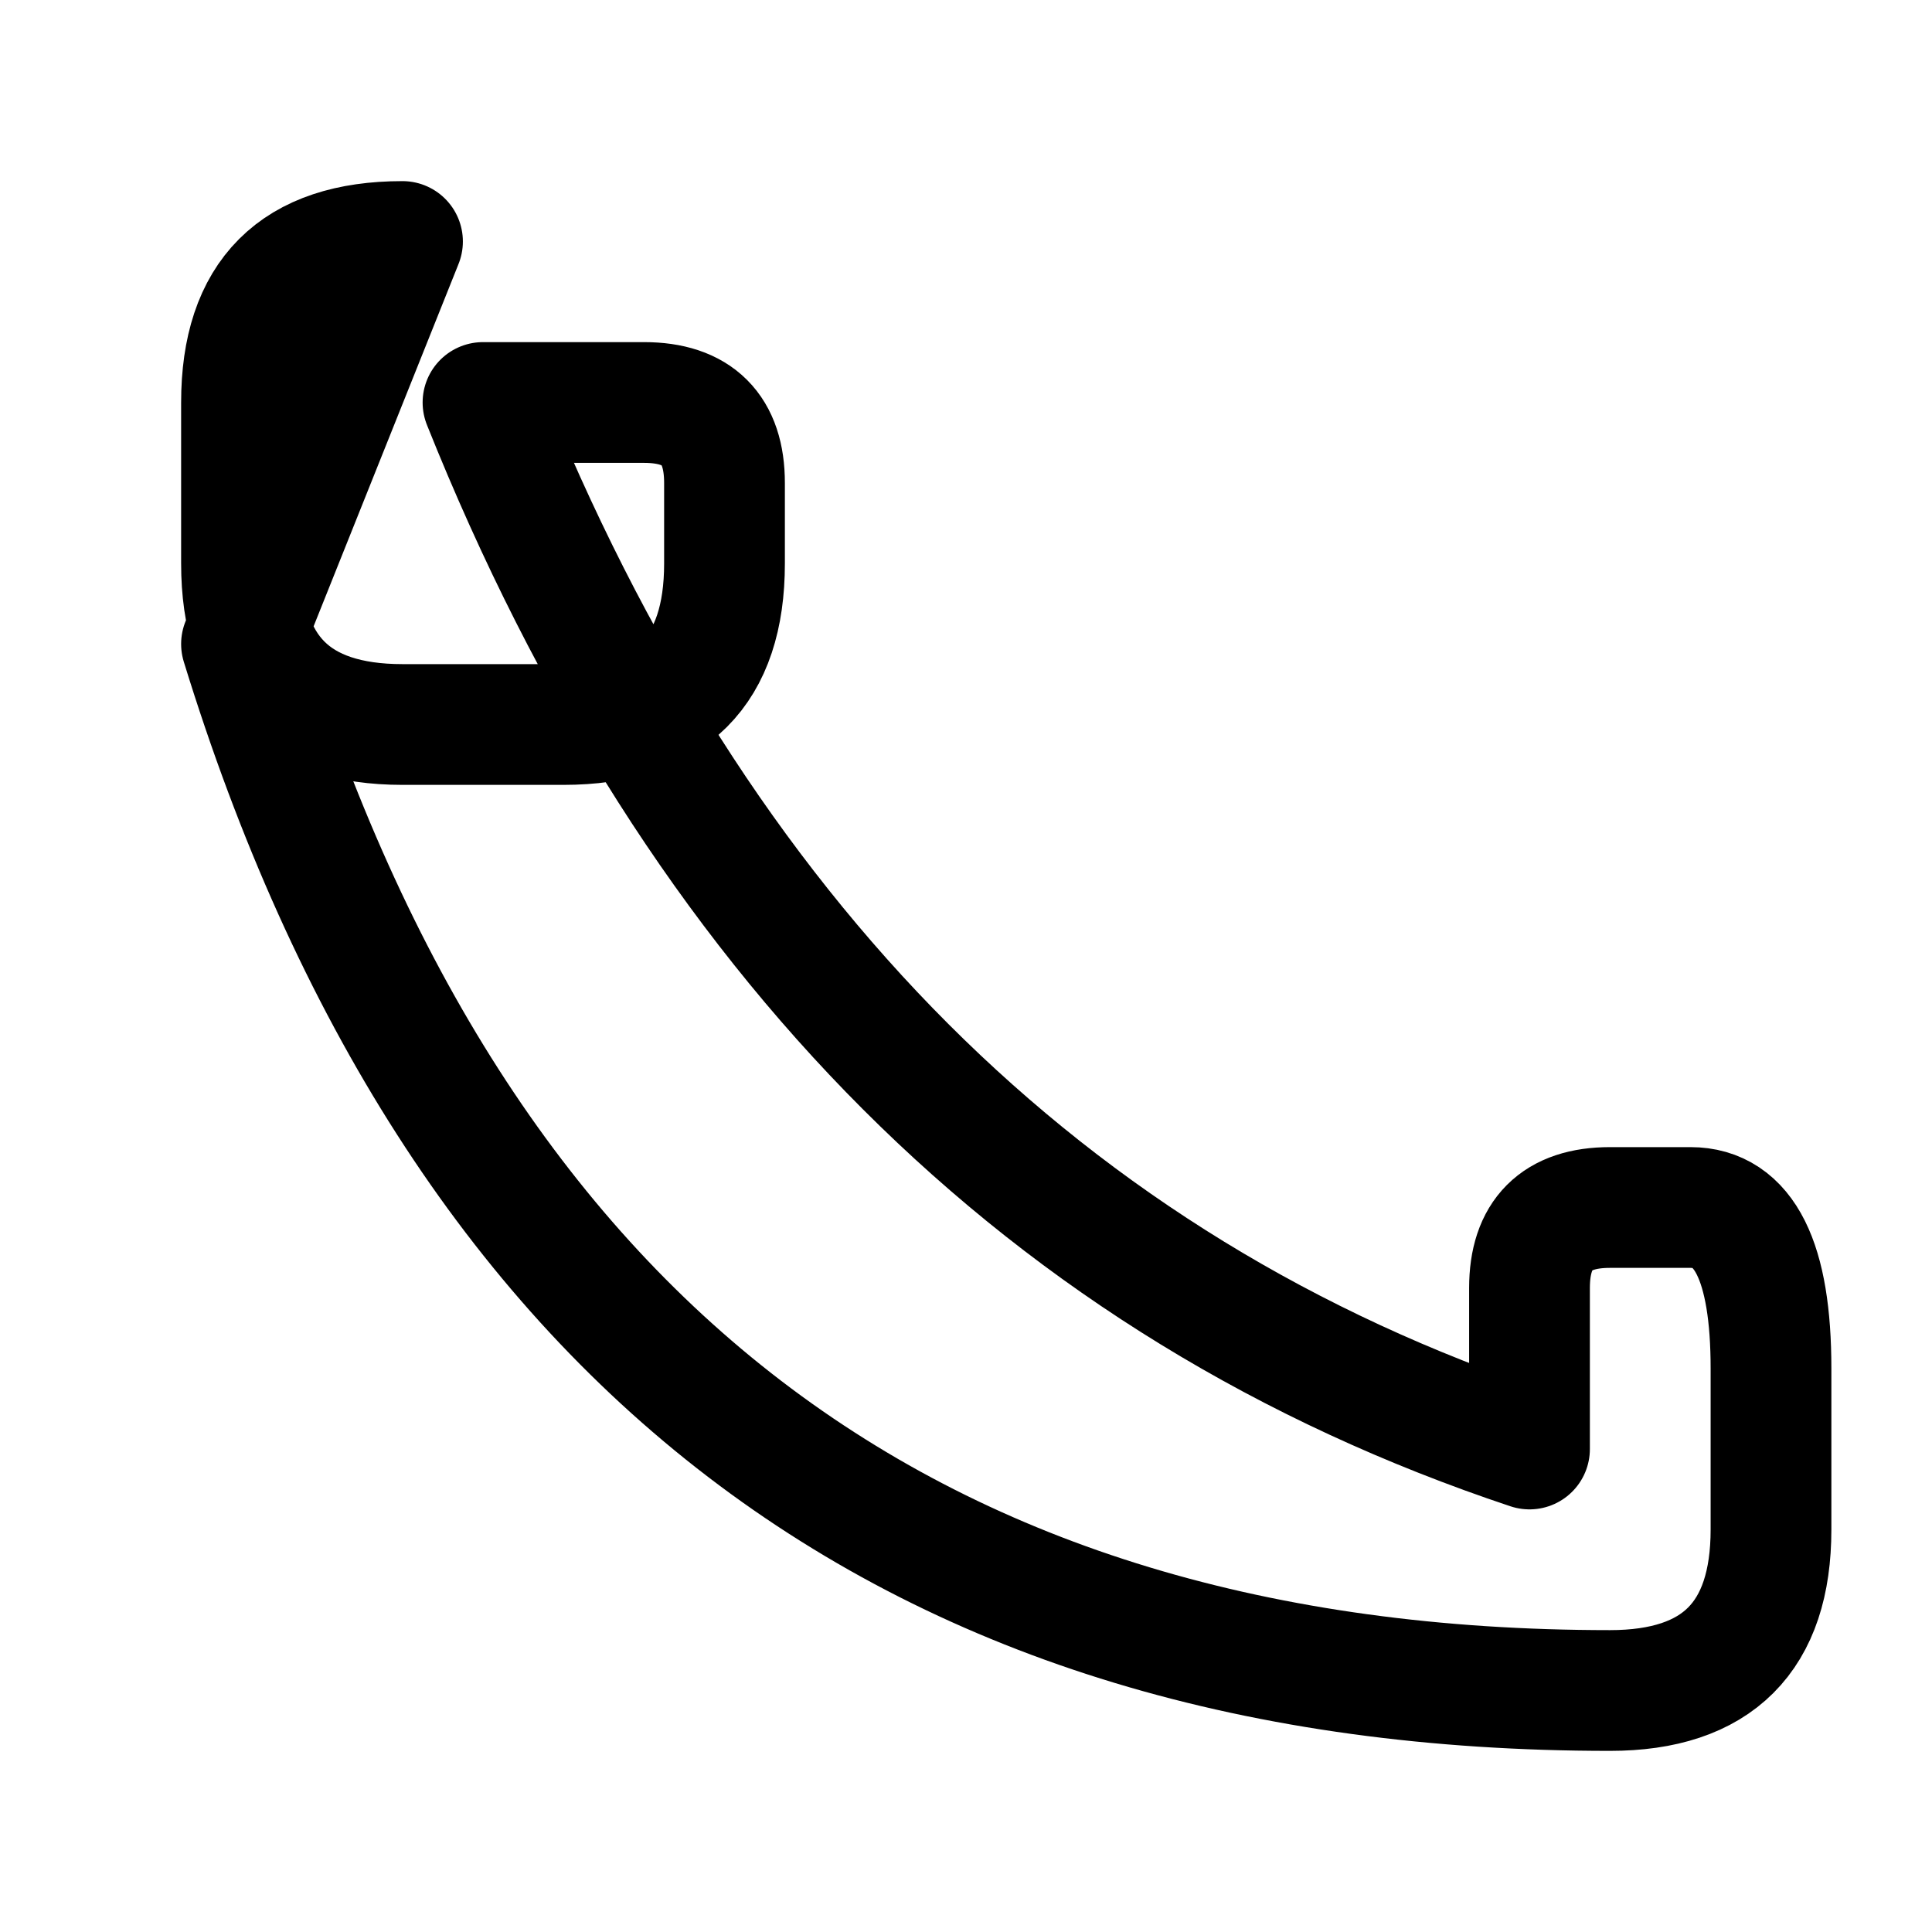
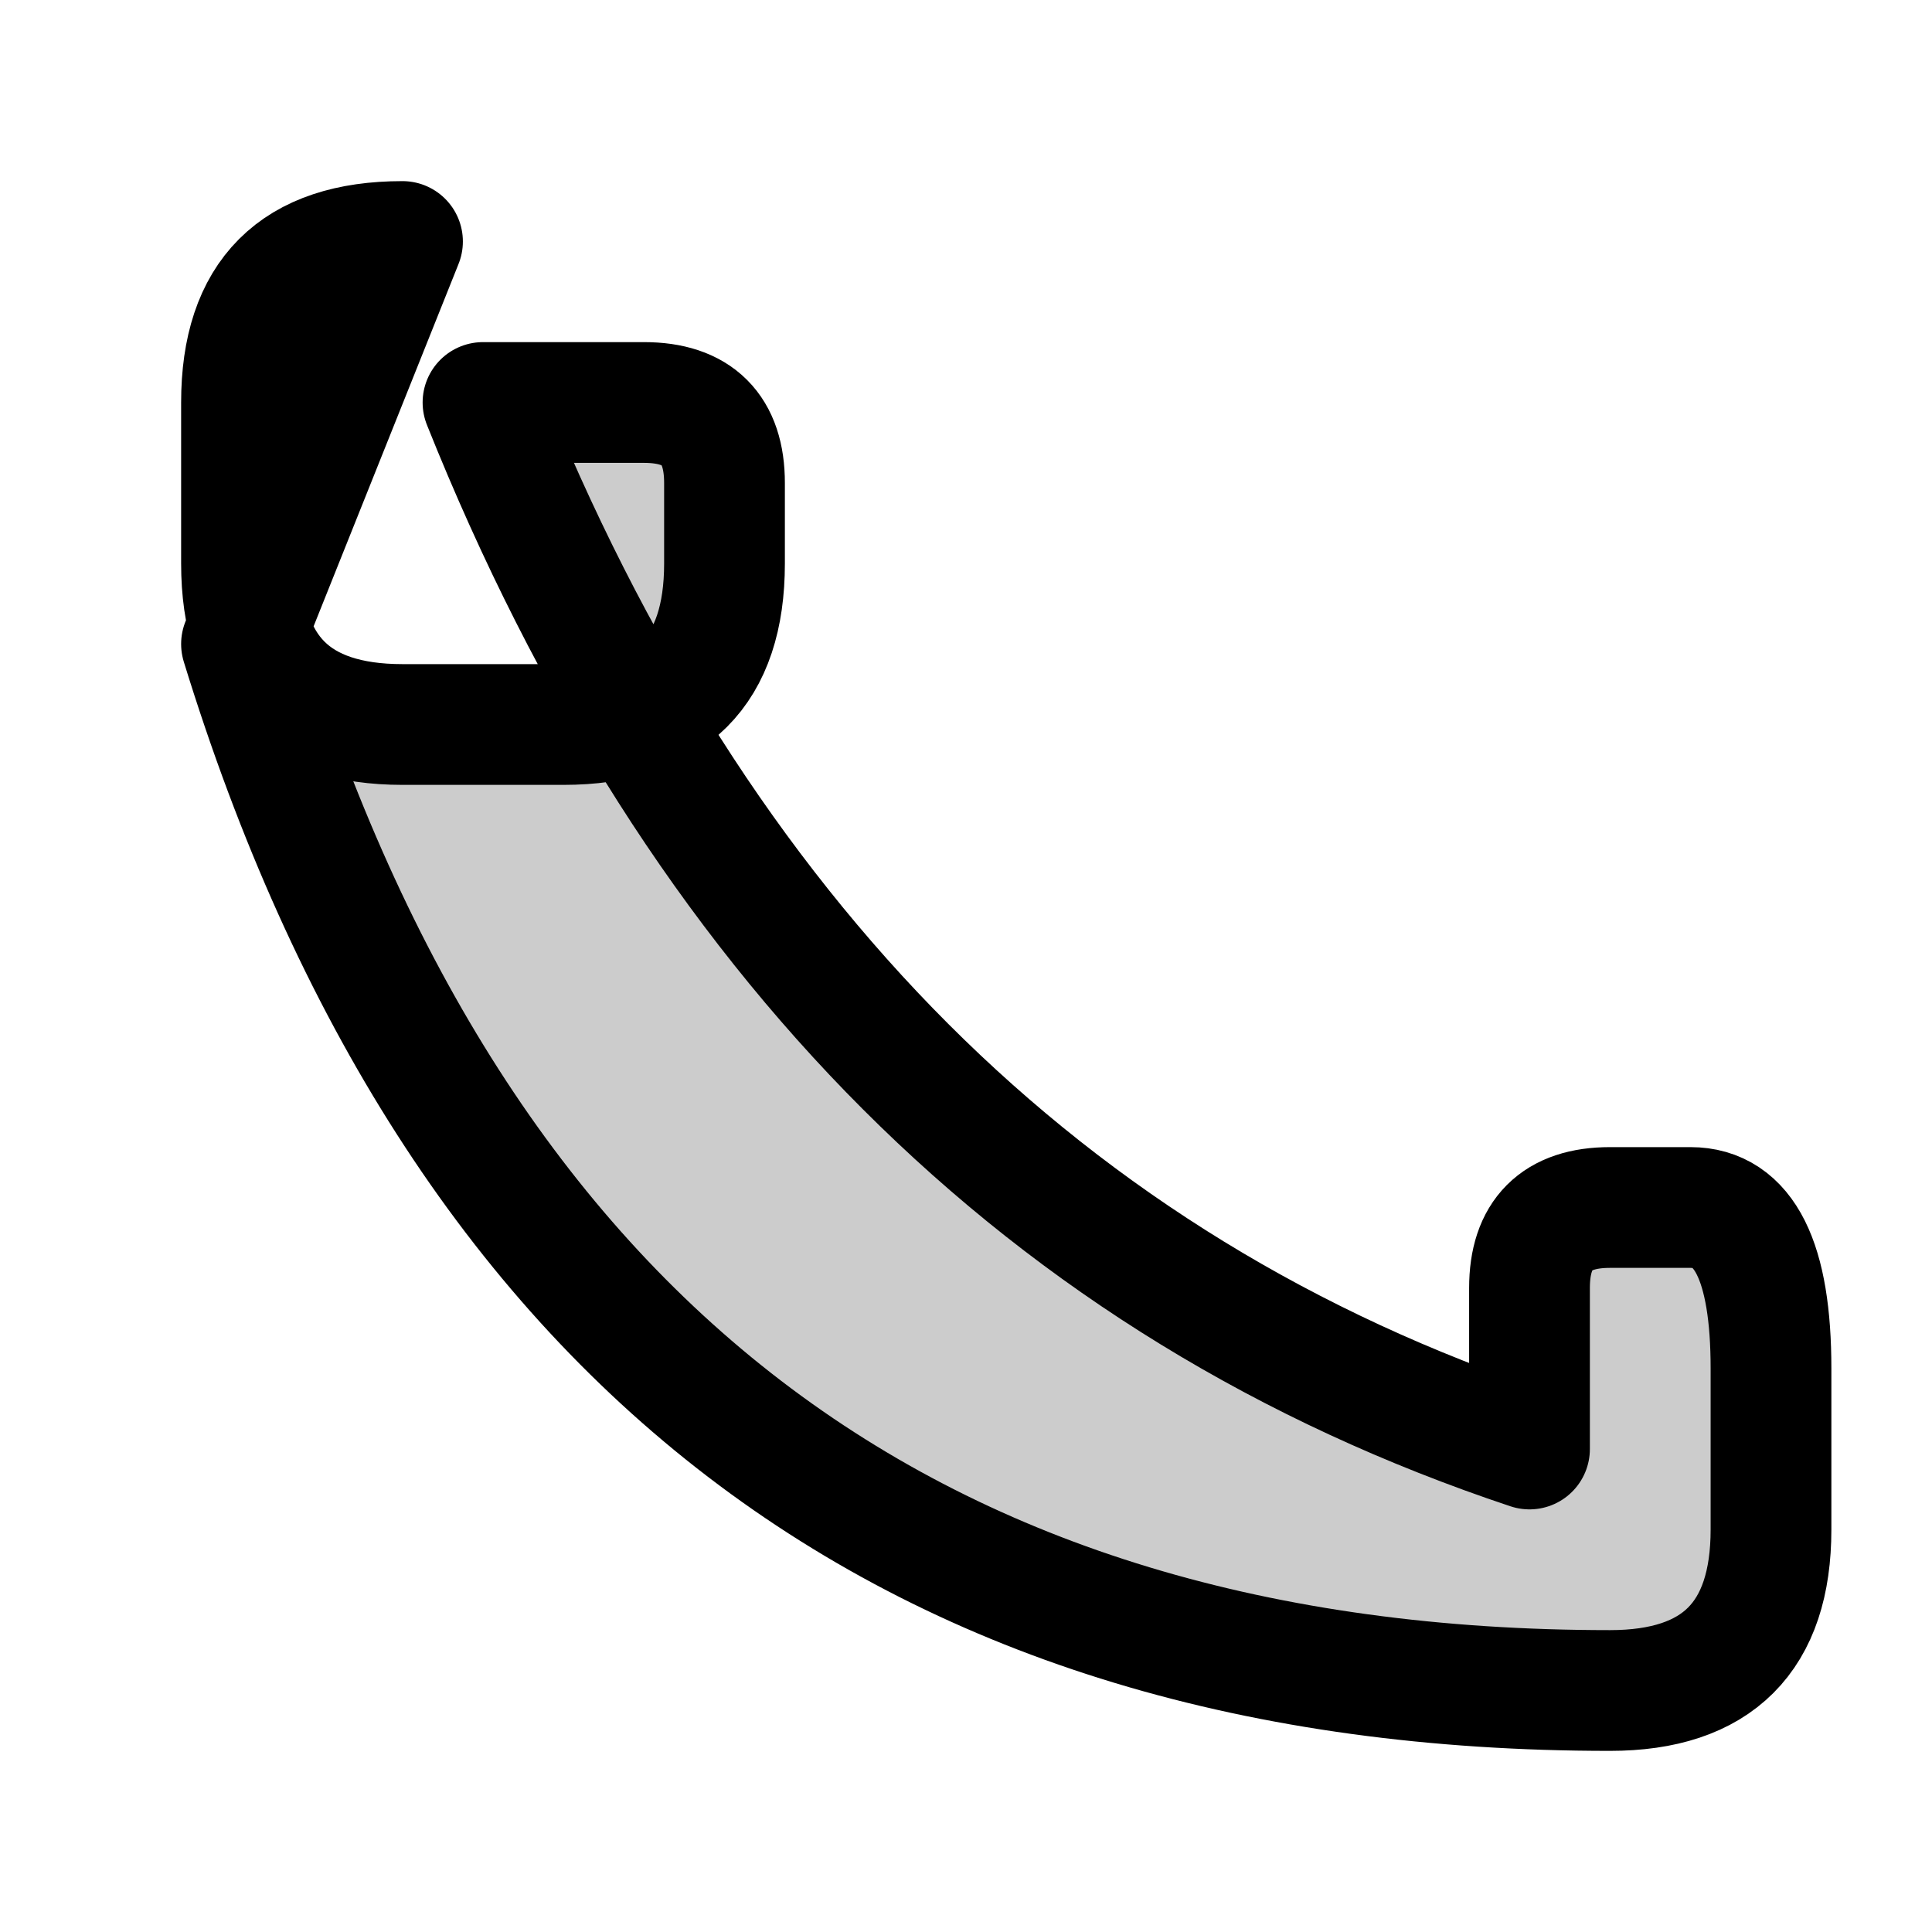
<svg xmlns="http://www.w3.org/2000/svg" viewBox="0 0 24 24" fill="none" stroke="currentColor" stroke-width="1.5" stroke-linecap="round" stroke-linejoin="round">
-   <path d="M5 3 Q3 3 3 5 L3 7 Q3 9 5 9 L7 9 Q9 9 9 7 L9 6 Q9 5 8 5 L6 5 Q10 15 19 18 L19 16 Q19 15 20 15 L21 15 Q22 15 22 17 L22 19 Q22 21 20 21 Q7 21 3 8 Z" />
+   <path d="M5 3 Q3 3 3 5 L3 7 Q3 9 5 9 L7 9 Q9 9 9 7 L9 6 Q9 5 8 5 L6 5 Q10 15 19 18 L19 16 Q19 15 20 15 L21 15 Q22 15 22 17 L22 19 Q22 21 20 21 Q7 21 3 8 Z" fill="currentColor" fill-opacity="0.2" />
</svg>
